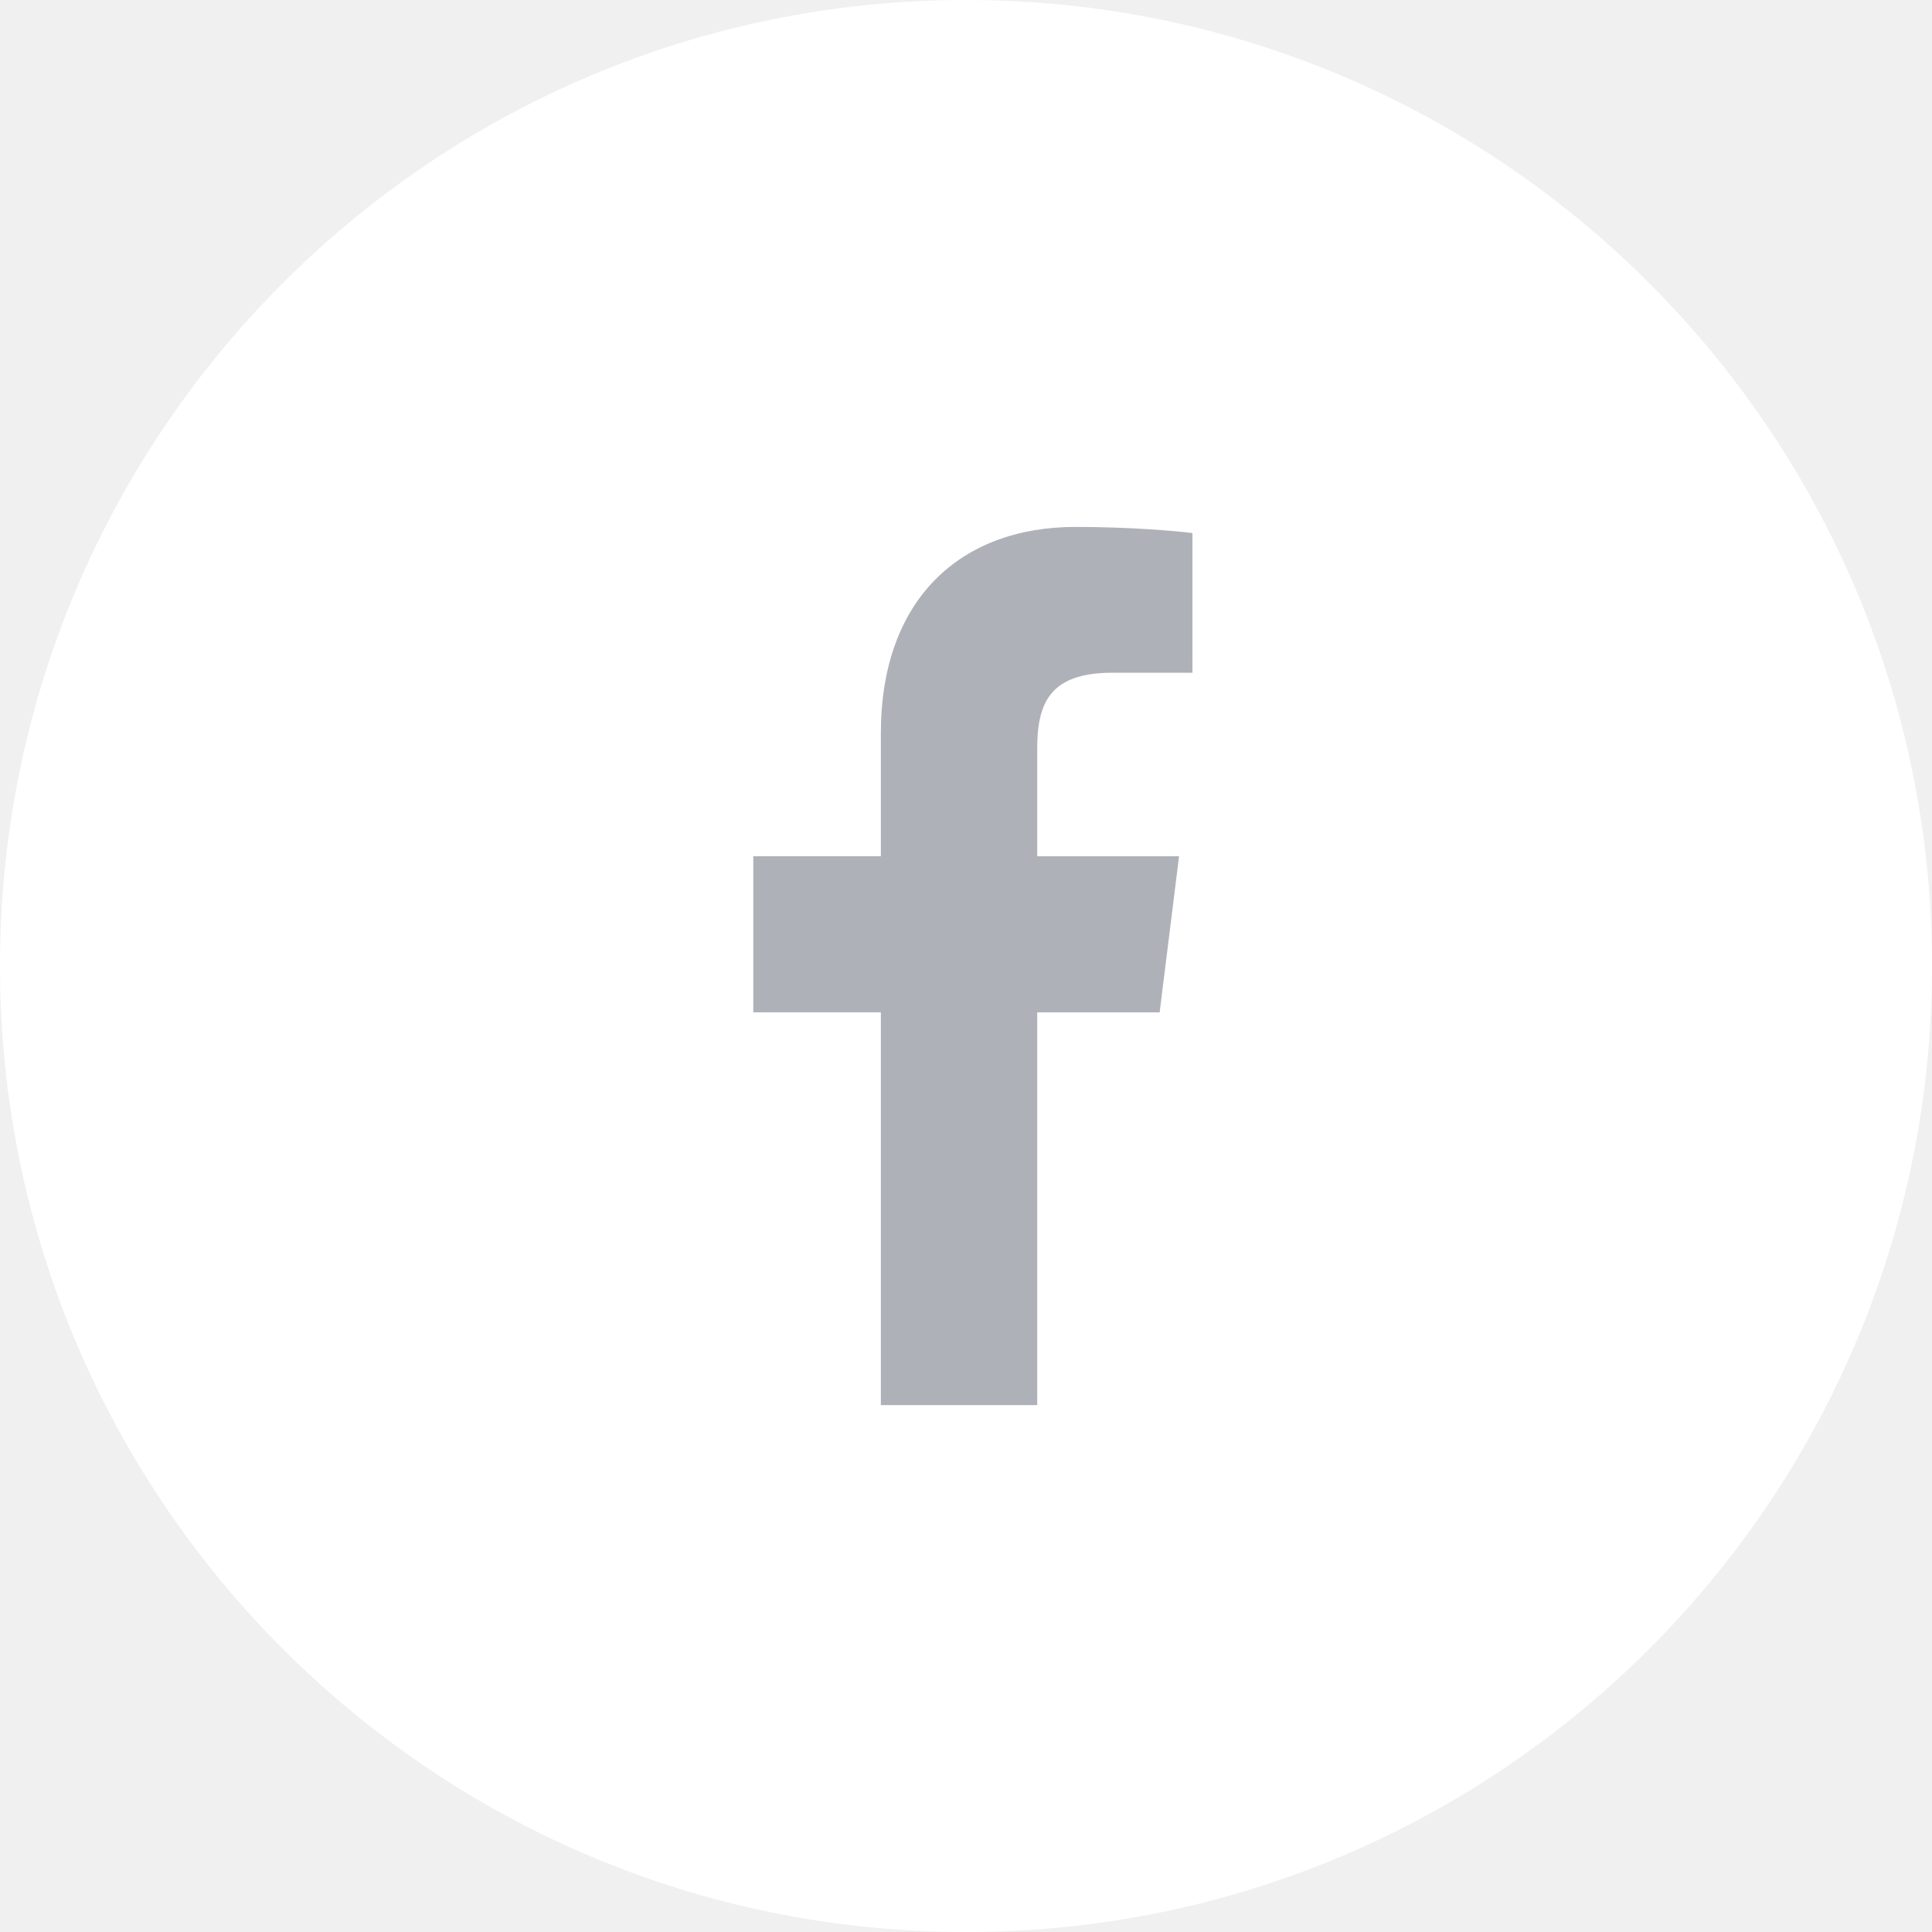
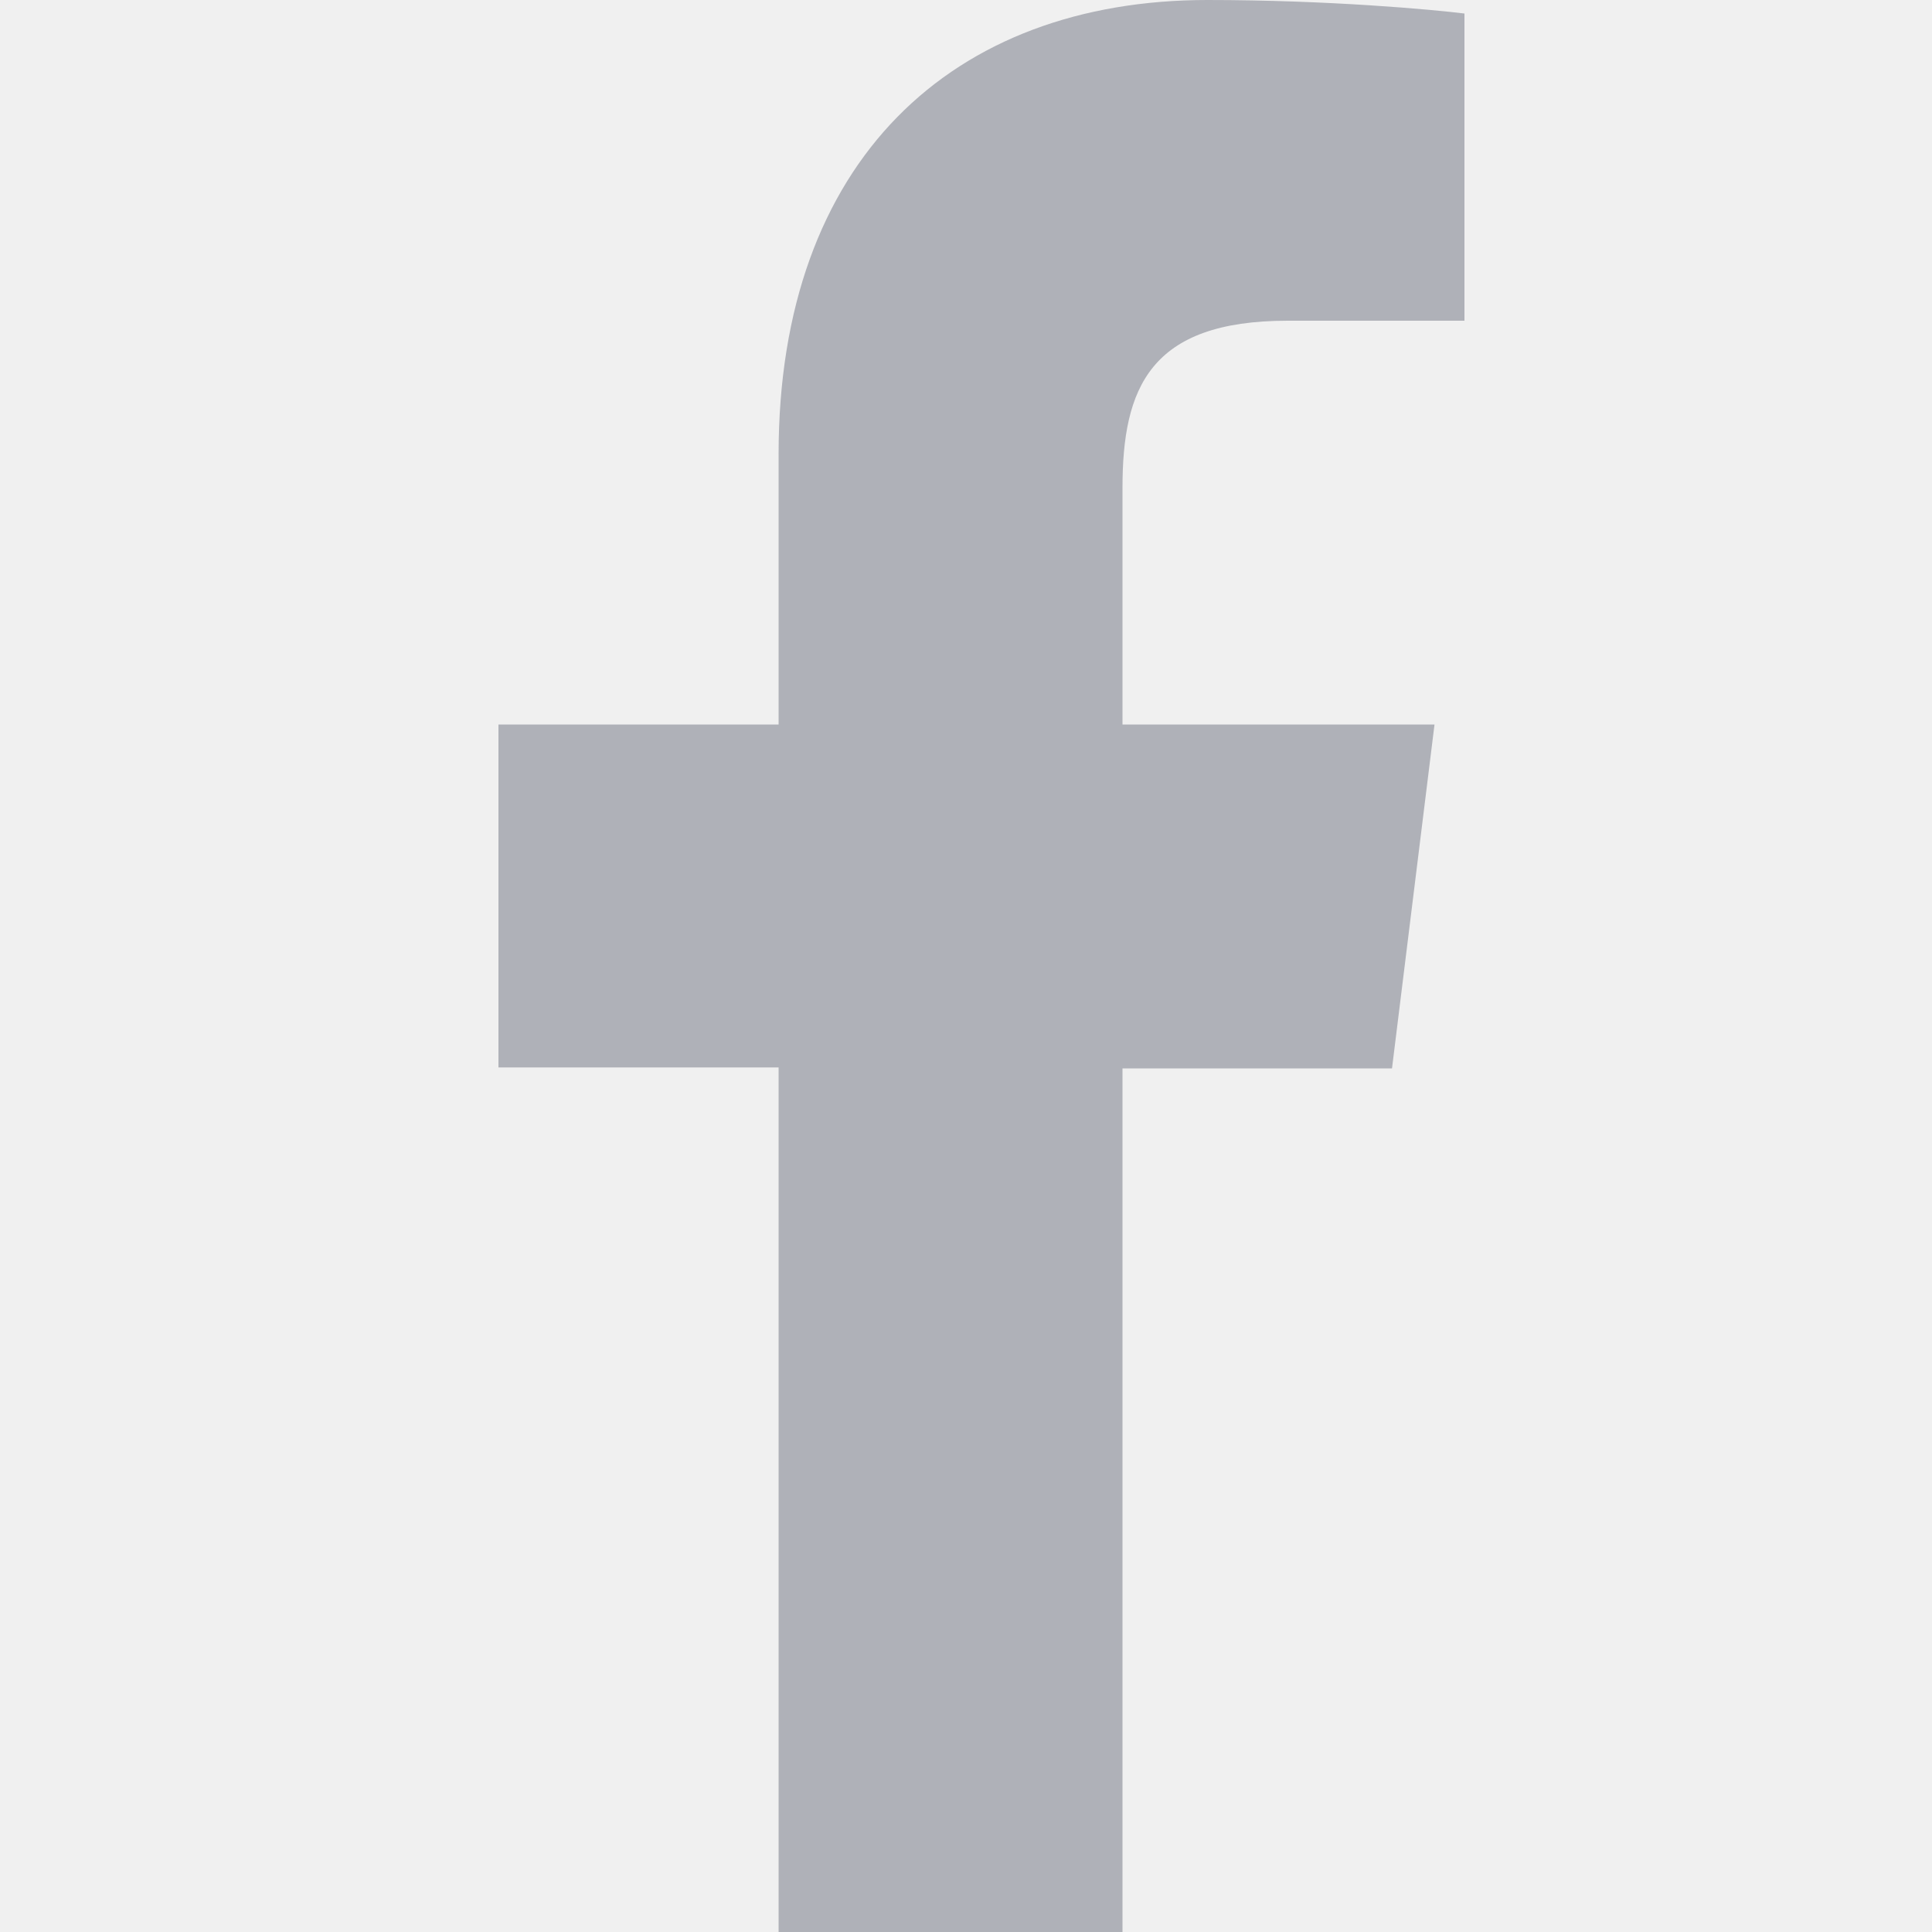
- <svg xmlns="http://www.w3.org/2000/svg" width="44" height="44" viewBox="0 0 44 44" fill="none">
-   <path d="M44 22C44 28.075 41.538 33.575 37.556 37.556C33.575 41.538 28.075 44 22 44C15.925 44 10.425 41.538 6.444 37.556C2.462 33.575 0 28.075 0 22C0 15.925 2.462 10.425 6.444 6.444C10.425 2.462 15.925 0 22 0C28.075 0 33.575 2.462 37.556 6.444C41.538 10.425 44 15.925 44 22Z" fill="white" />
+ <svg xmlns="http://www.w3.org/2000/svg" width="20" height="20" fill="none">
  <g clip-path="url(#clip0)">
-     <path d="M25.331 15.321H27.157V12.141C26.842 12.098 25.758 12 24.497 12C21.864 12 20.061 13.656 20.061 16.699V19.5H17.156V23.055H20.061V32H23.622V23.056H26.41L26.852 19.501H23.622V17.052C23.622 16.024 23.899 15.321 25.331 15.321Z" fill="#AFB1B8" />
+     <path d="M13.33 3.32h1.83V.14C14.84.1 13.76 0 12.5 0 9.86 0 8.06 1.66 8.06 4.7v2.8h-2.9v3.55h2.9V20h3.56v-8.94h2.79l.44-3.56h-3.23V5.05c0-1.03.28-1.73 1.71-1.73z" fill="#AFB1B8" />
  </g>
  <defs>
    <clipPath id="clip0">
-       <rect x="12" y="12" width="20" height="20" fill="white" />
+       <path fill="#fff" d="M0 0h20v20H0z" />
    </clipPath>
  </defs>
</svg>
